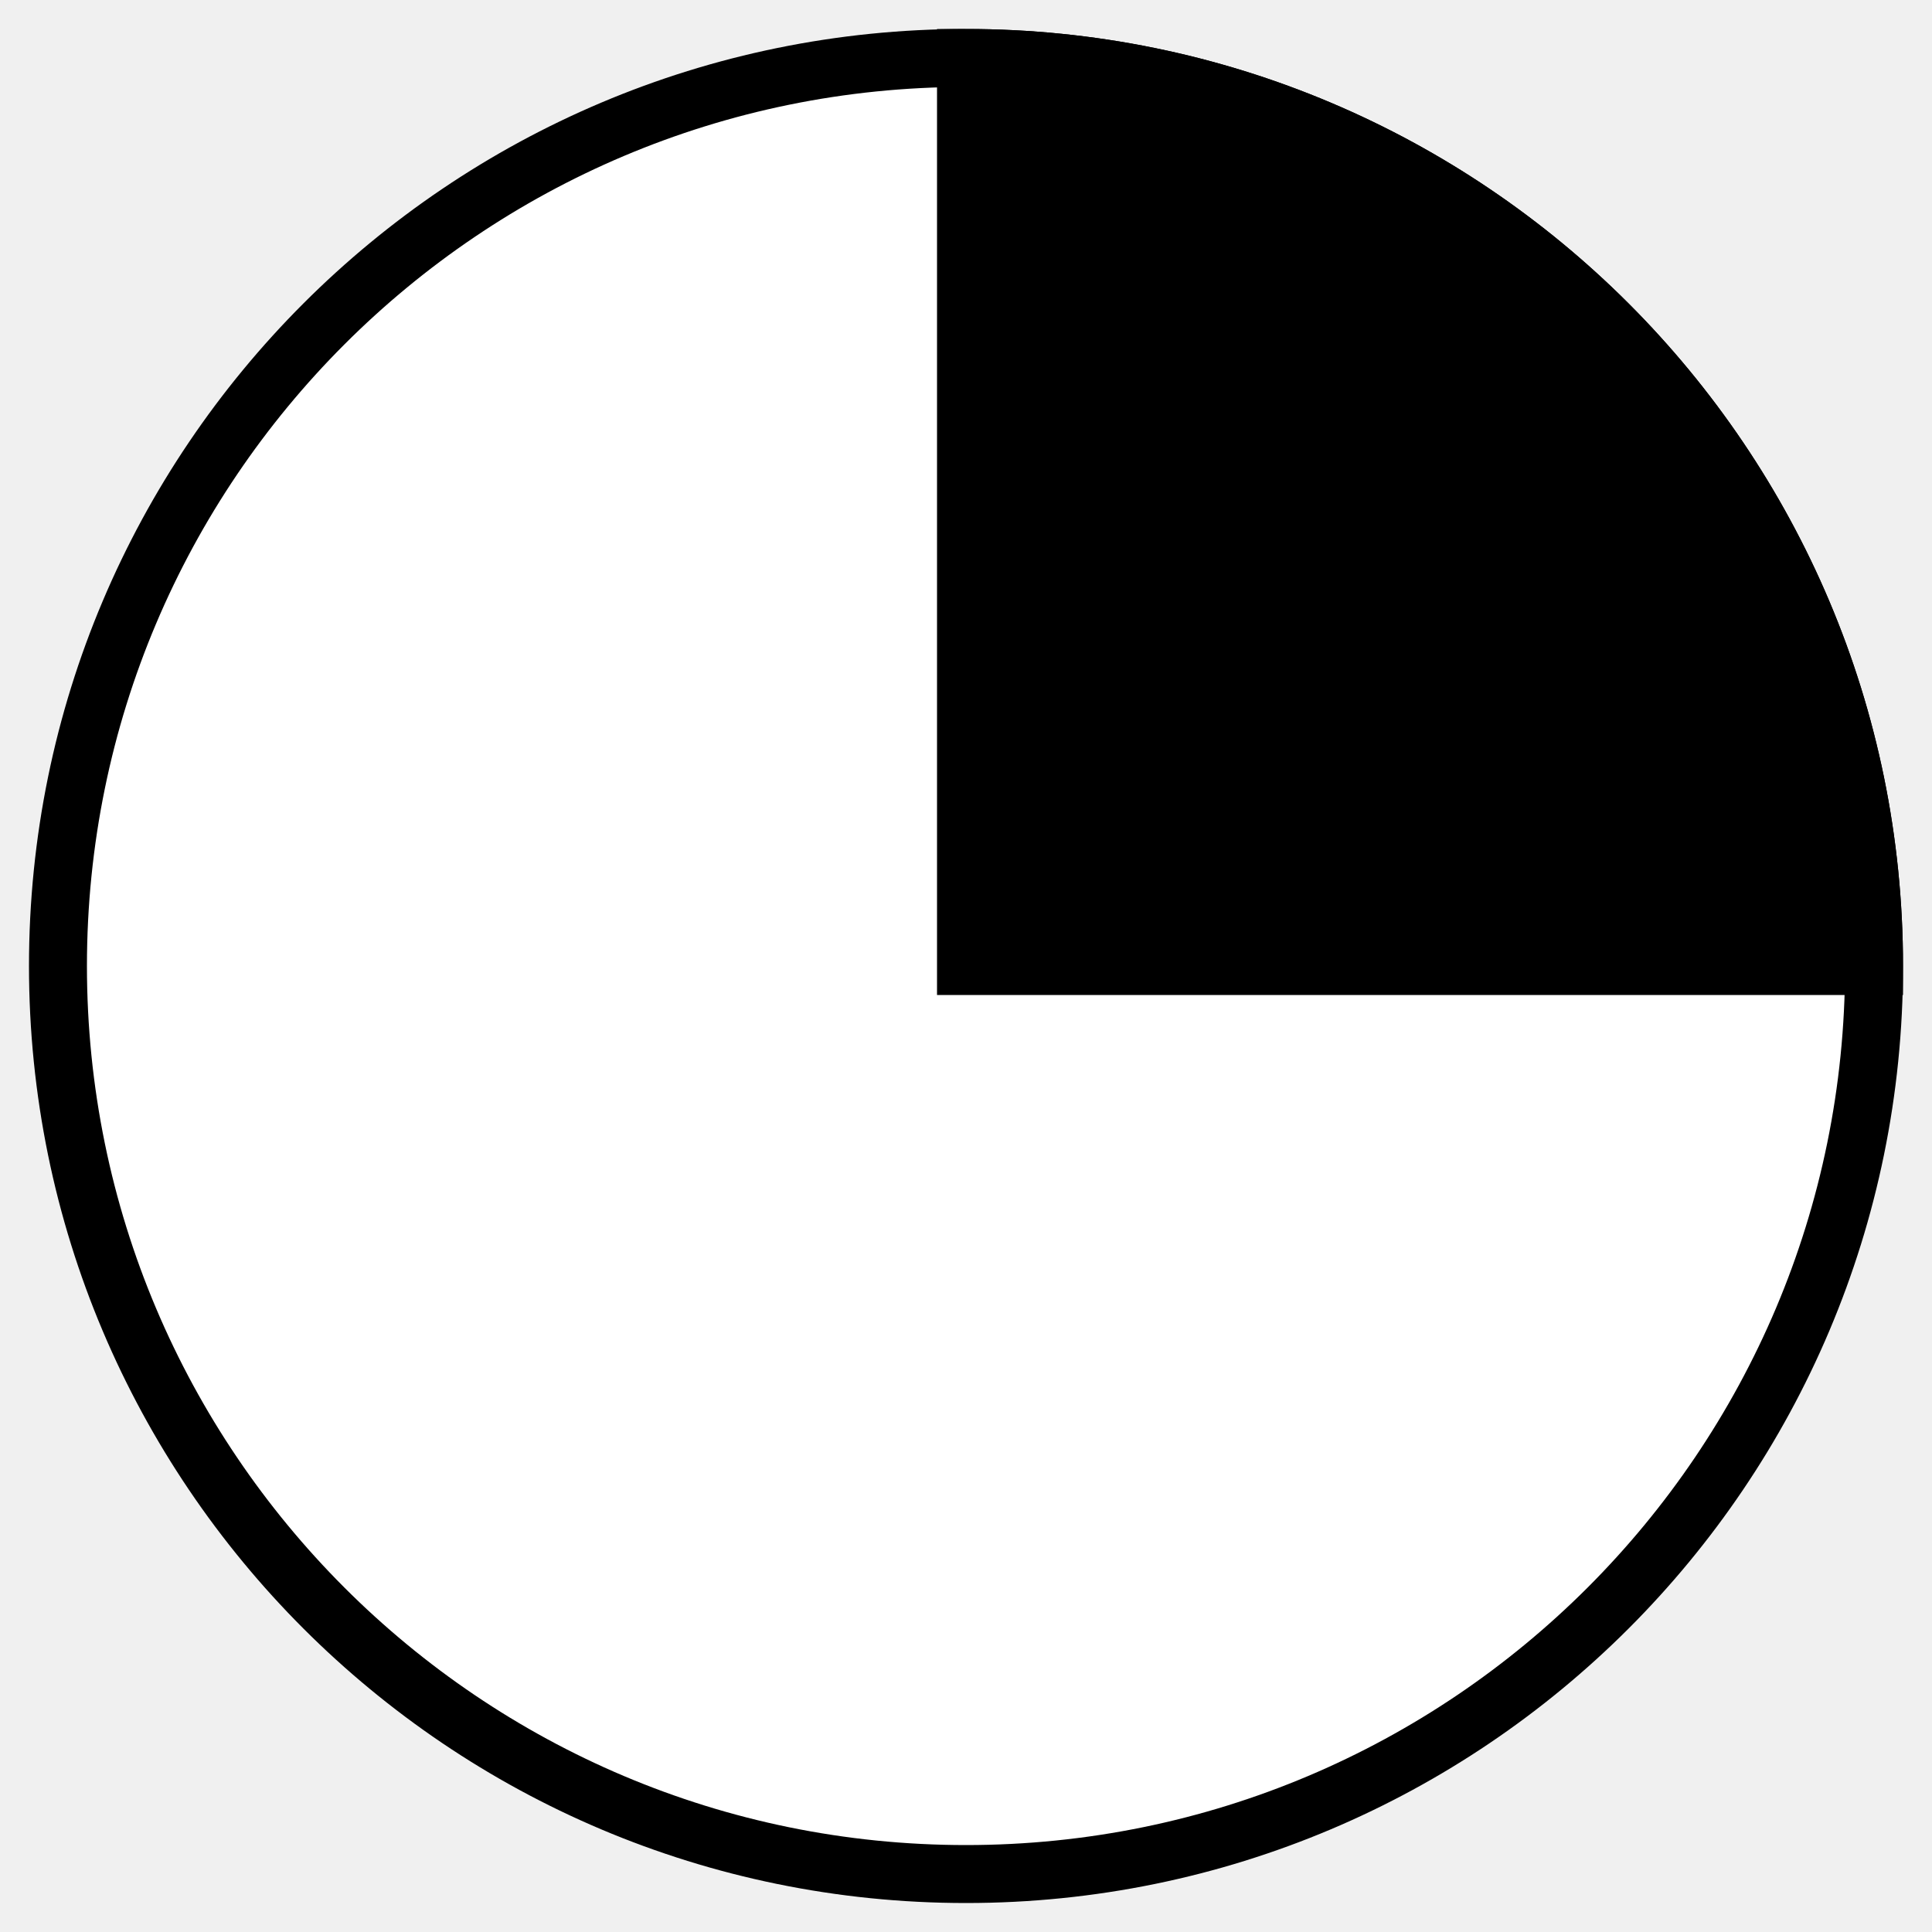
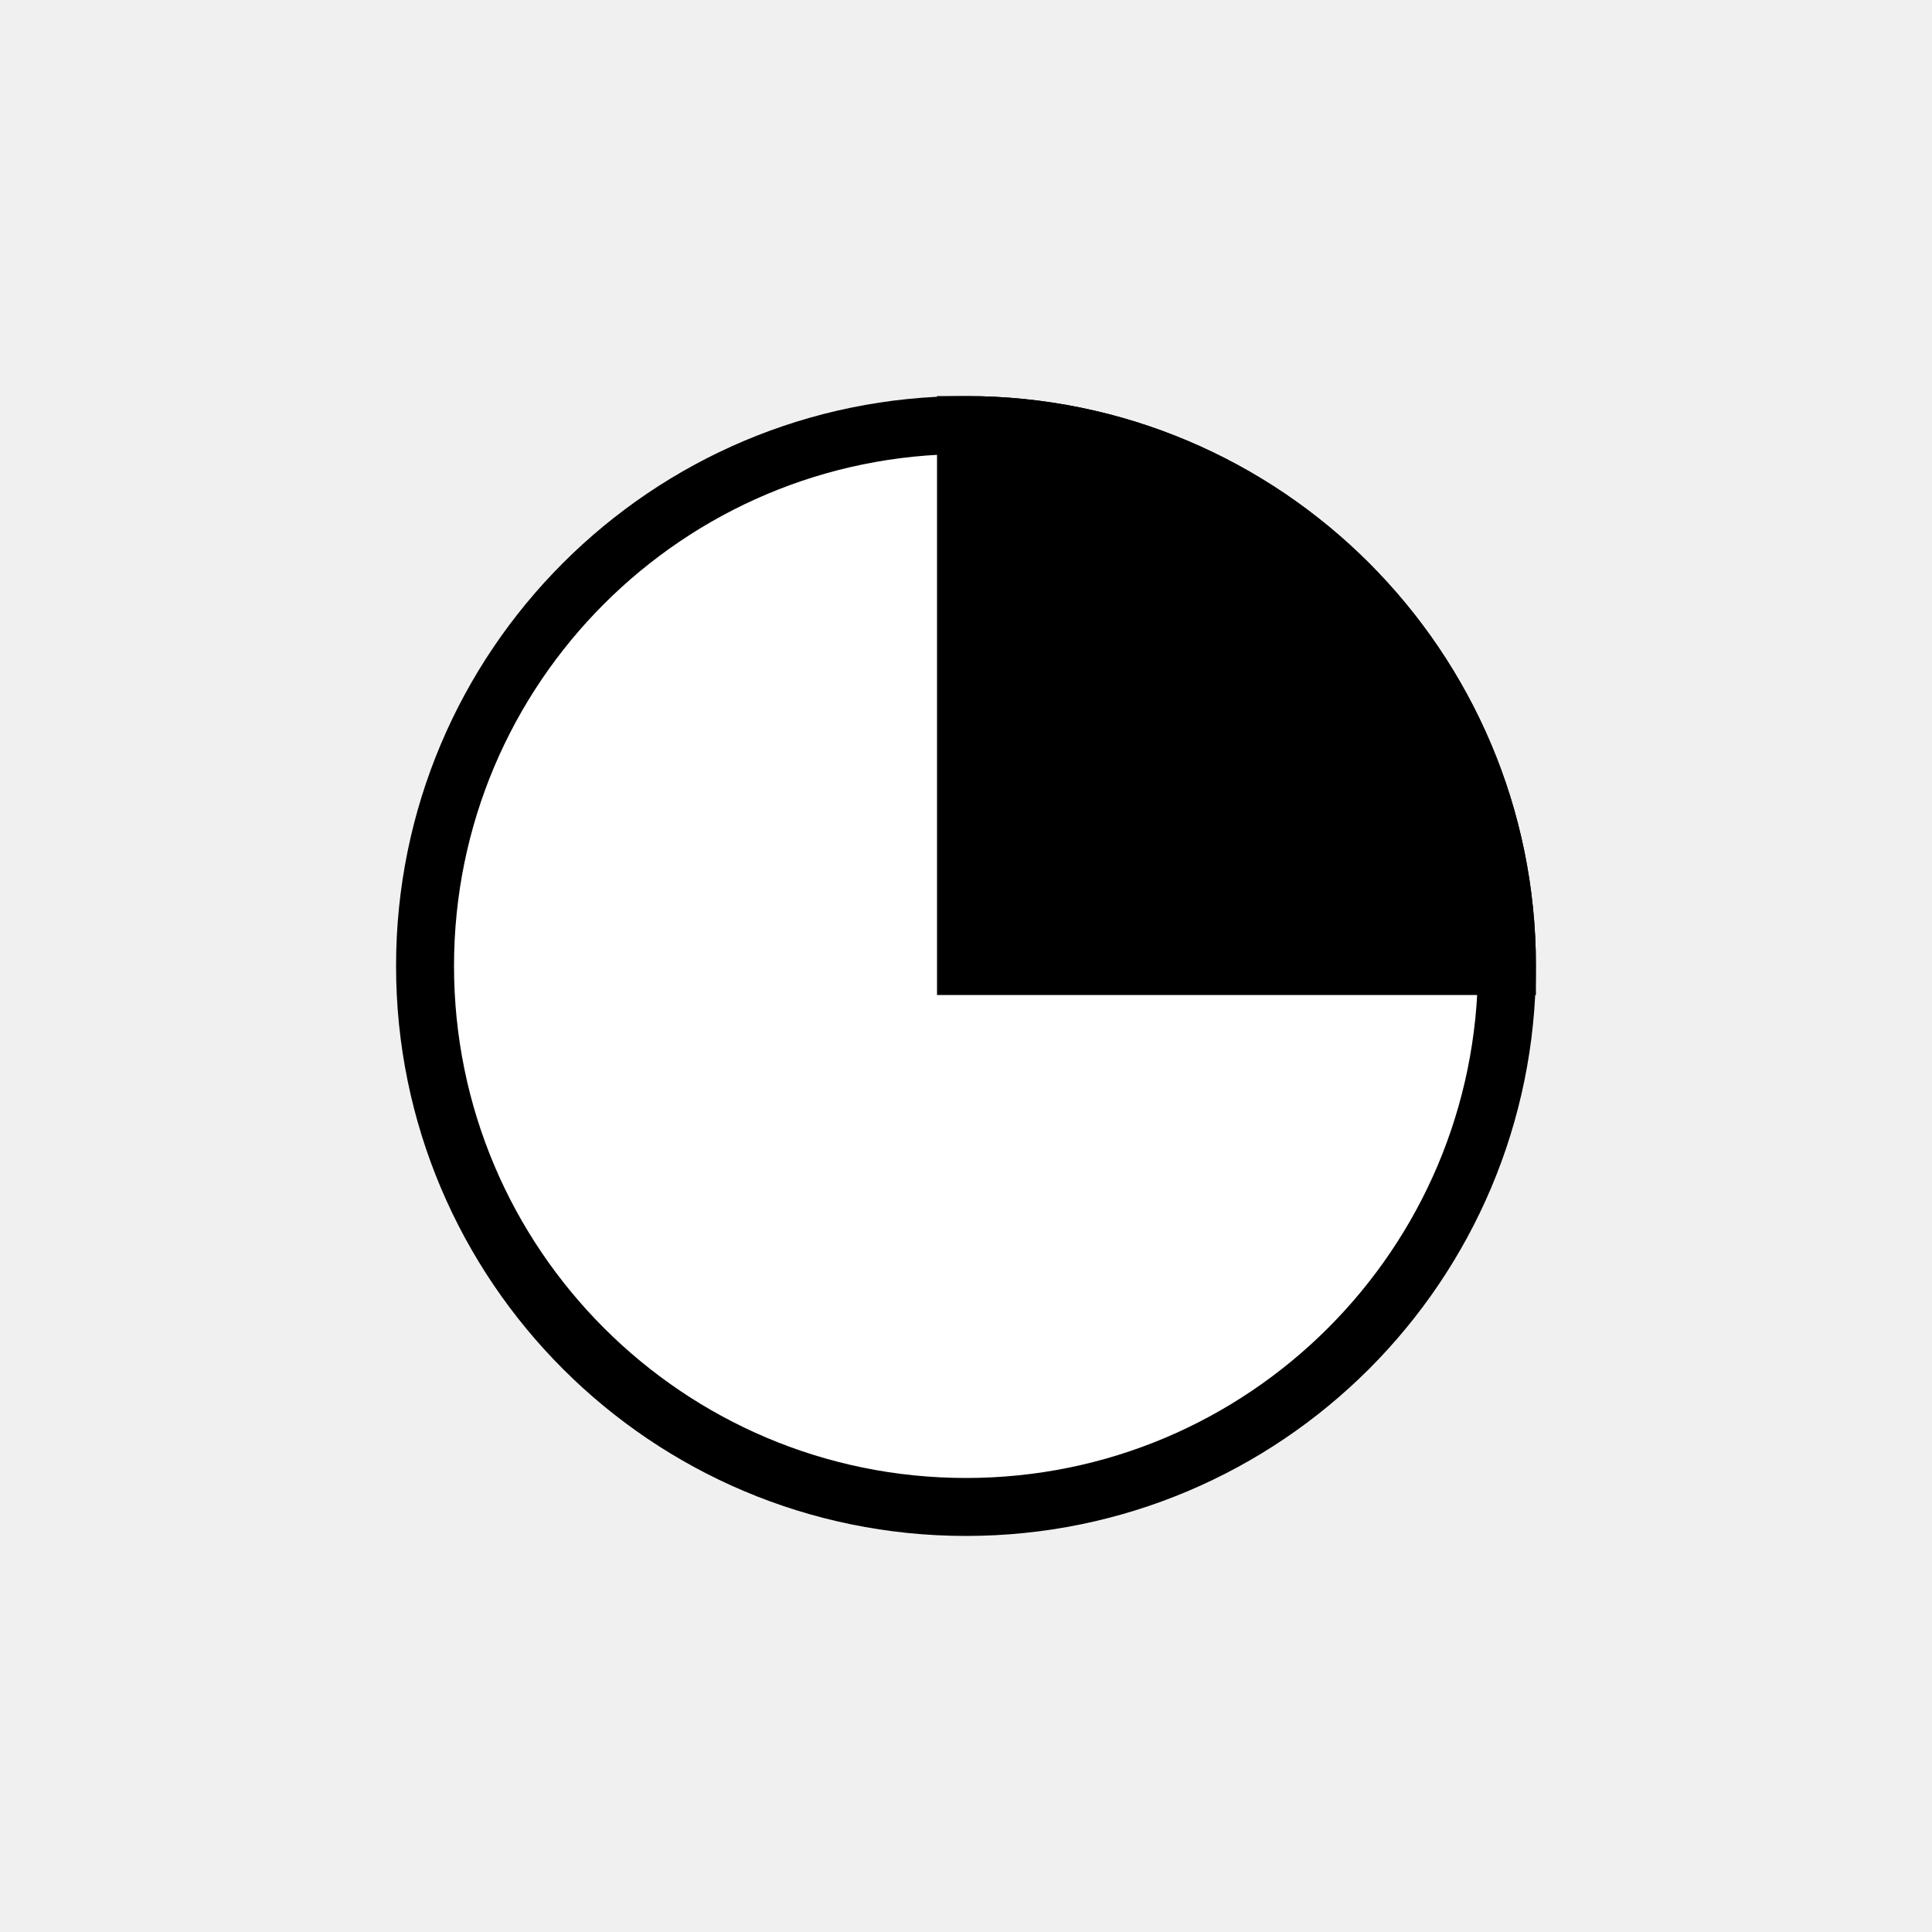
<svg xmlns="http://www.w3.org/2000/svg" version="1.1" id="Layer_1" viewBox="0 0 100 100" width="100" height="100" style="background-color: white" stroke="black" fill="white" stroke-width="3" stroke-linecap="round">
-   <circle cx="50" cy="50" r="47" />
-   <path d="M50 50 v -47 A 47 47 0 0 1 97 50 z" fill="black" />
+   <circle cx="50" cy="50" r="28" />
+   <path d="M50 50 v -28 A 28 28 0 0 1 78 50 z" fill="black" />
</svg>
